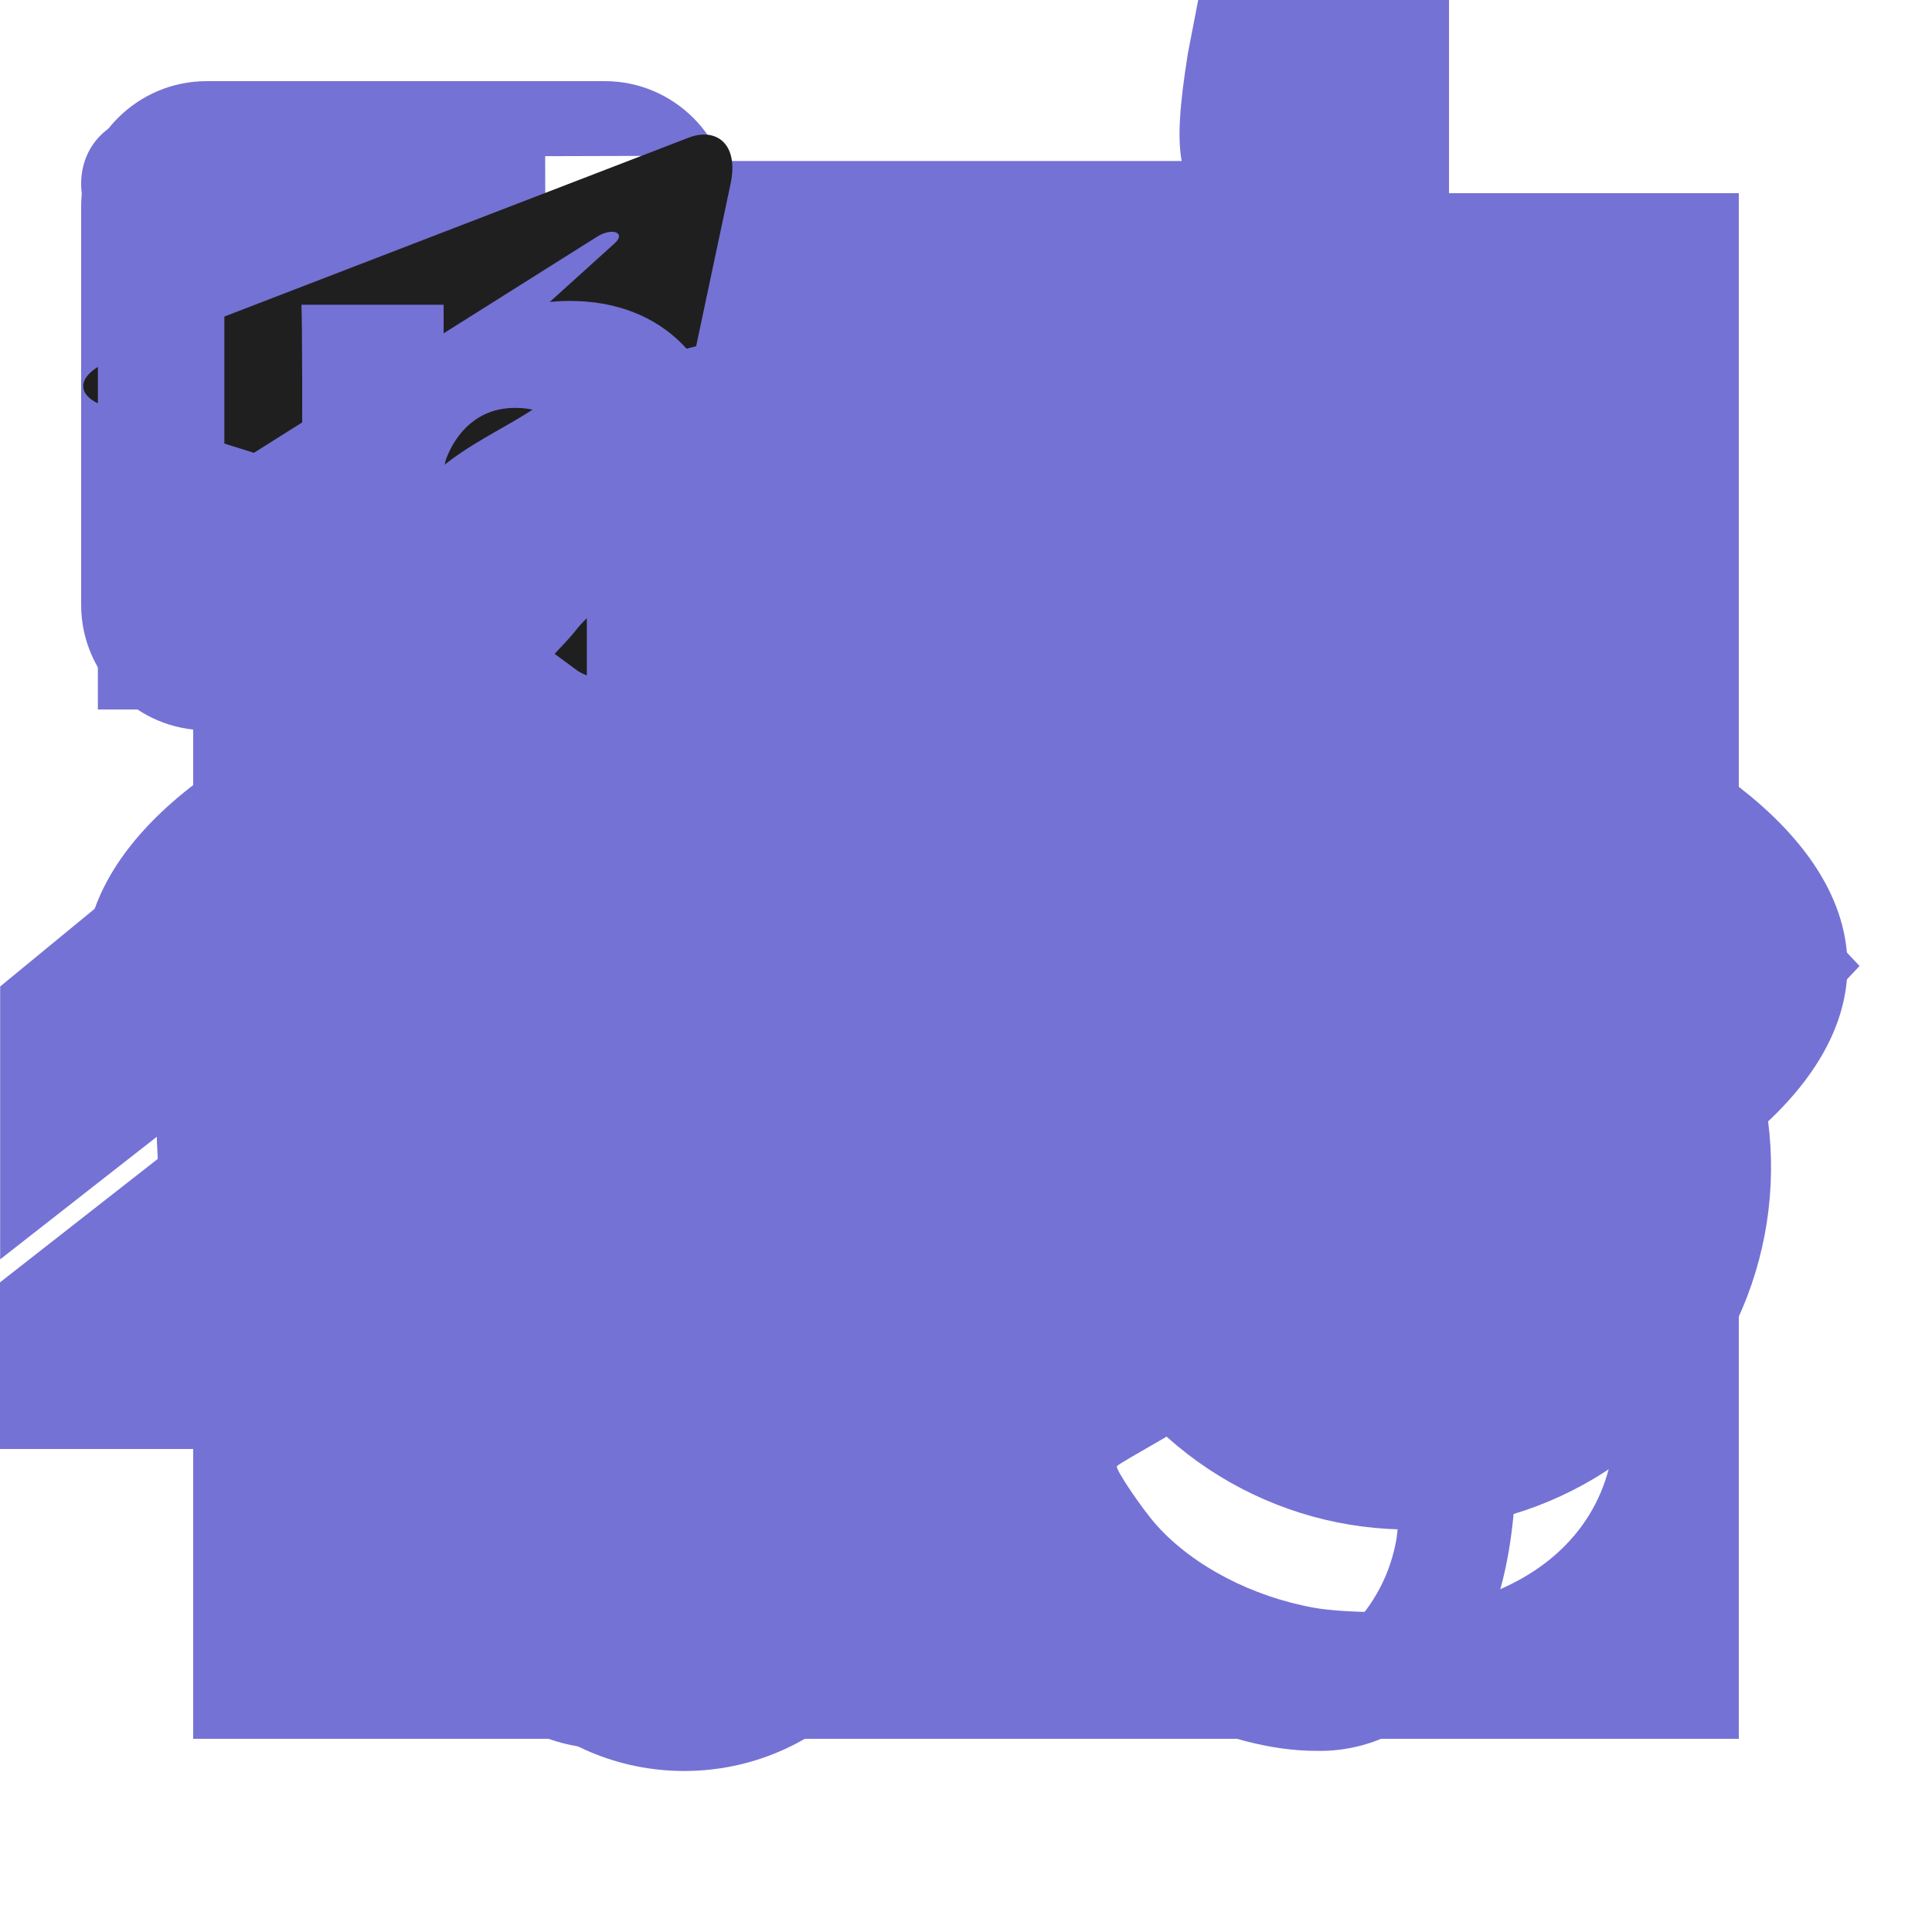
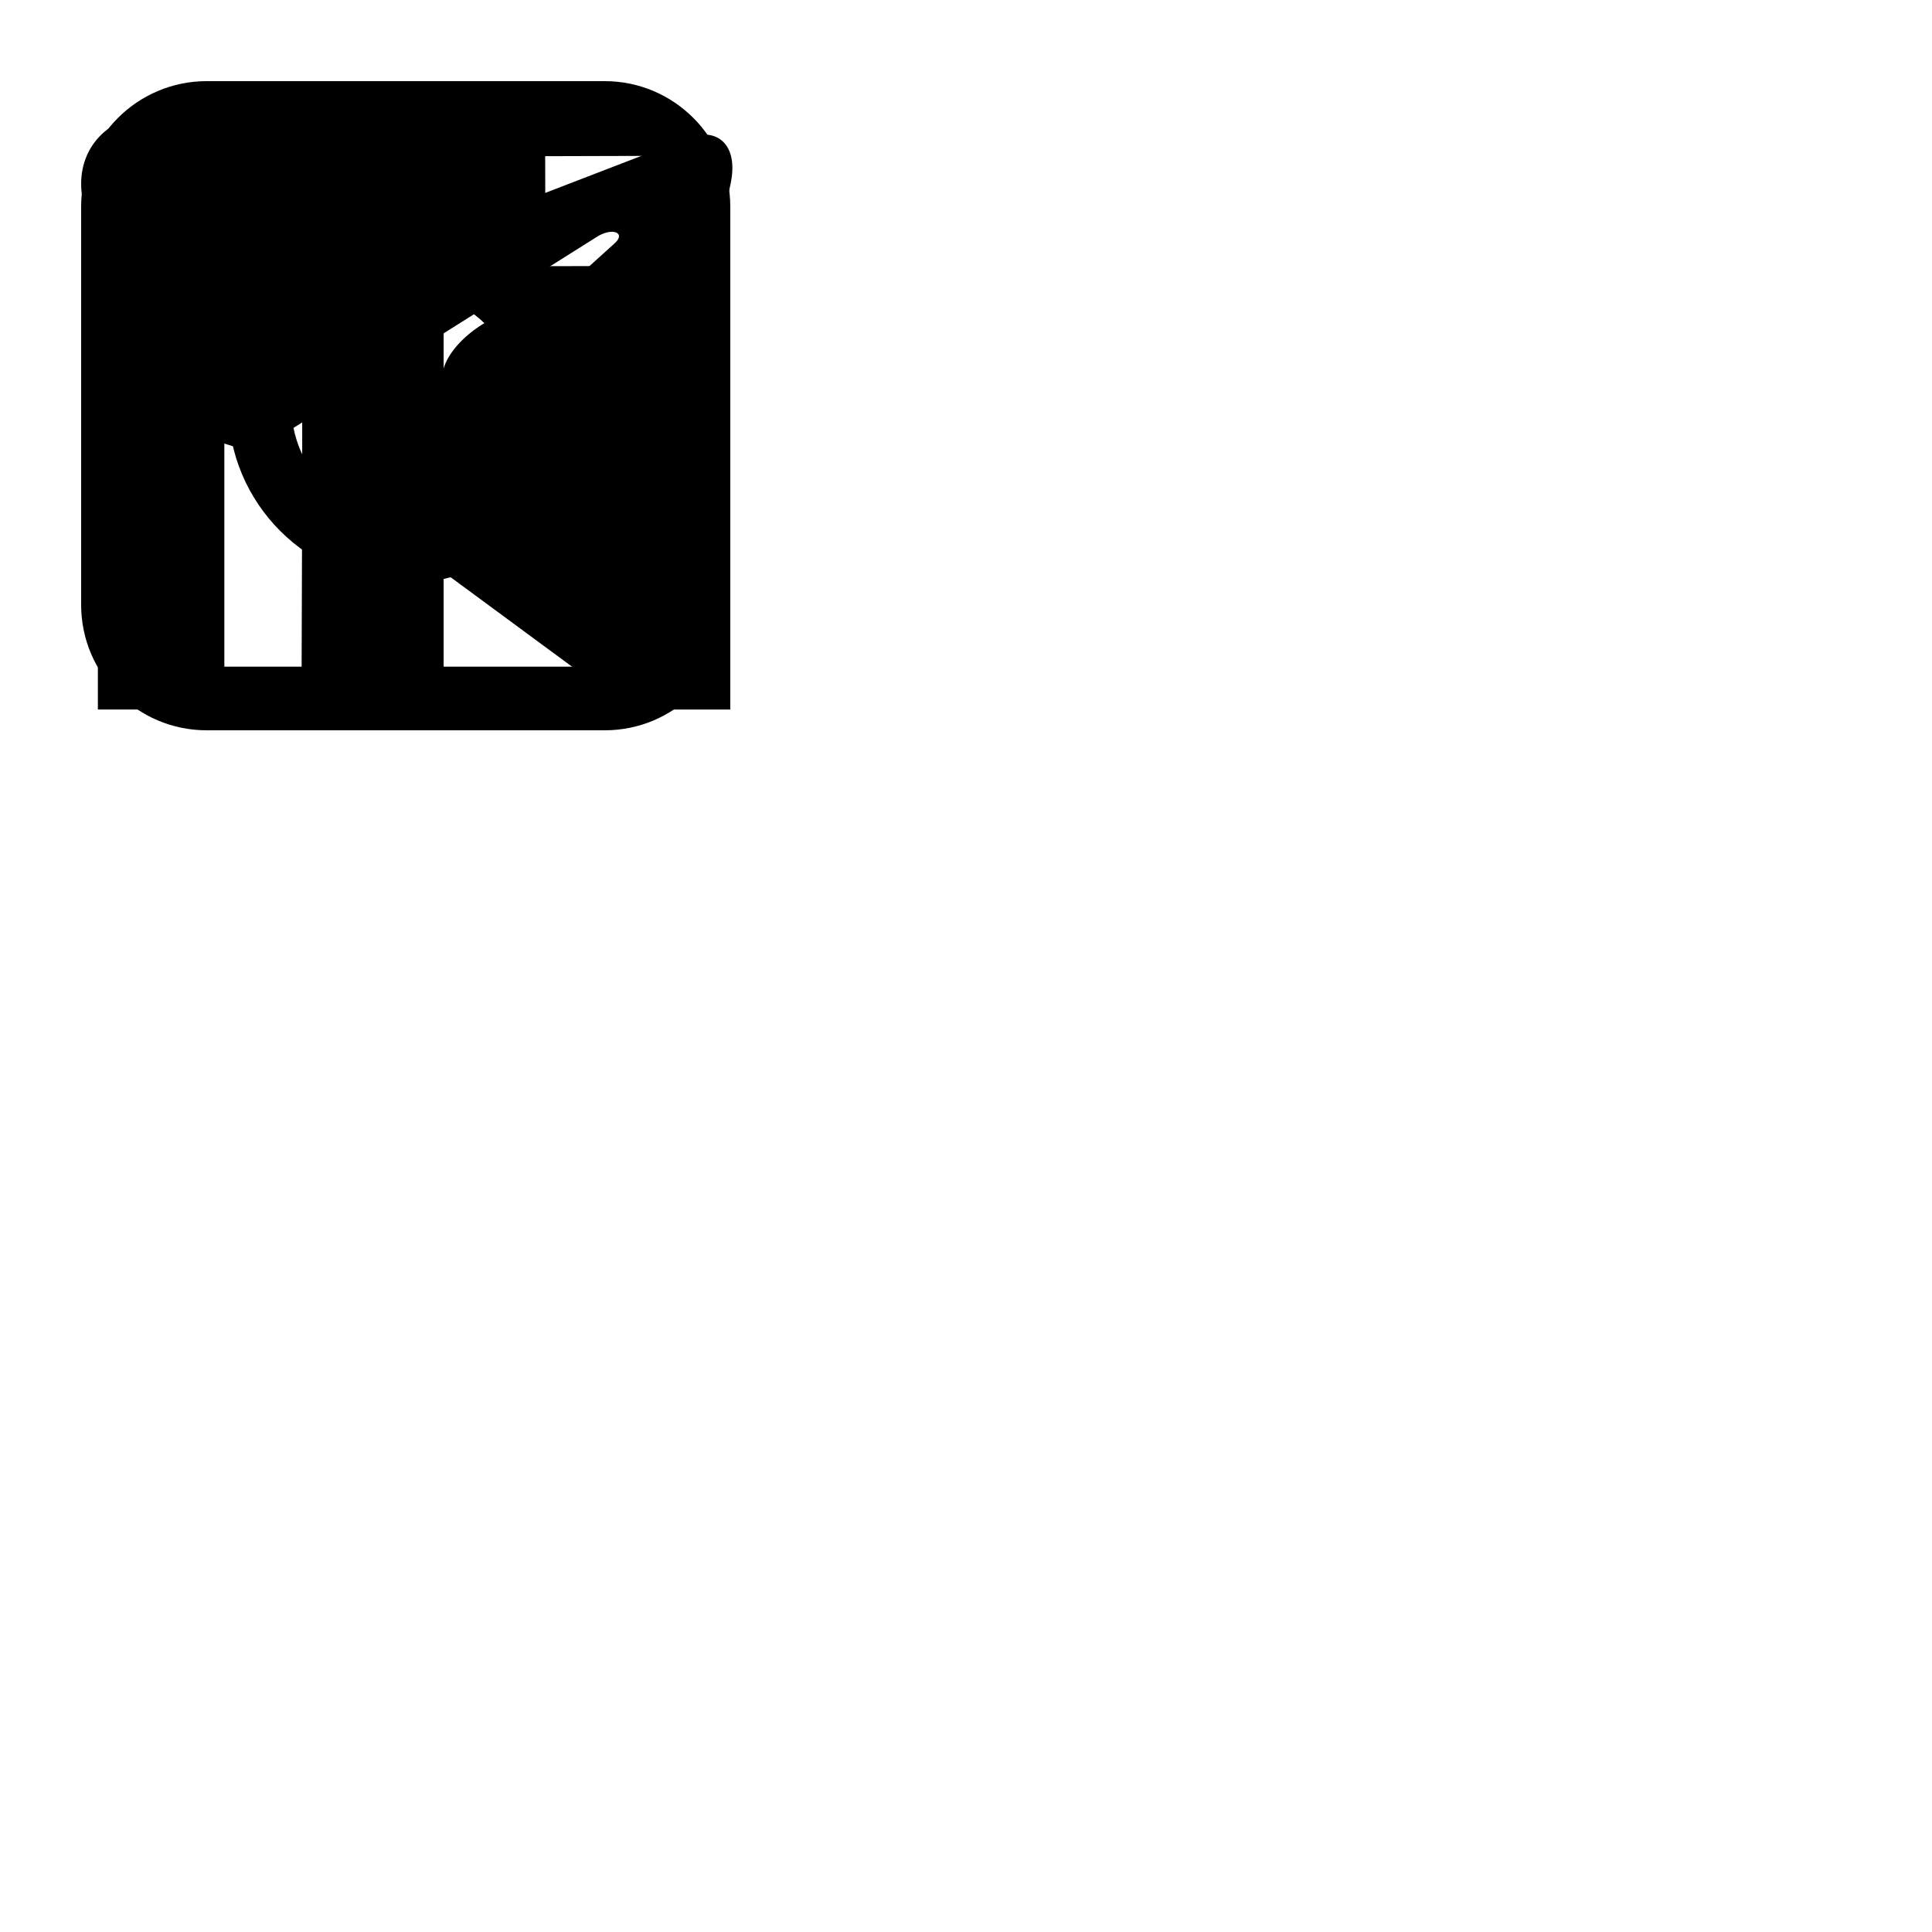
<svg xmlns="http://www.w3.org/2000/svg" width="50" height="50" viewBox="0 0 50 50" fill="none">
  <g id="codeSvg">
-     <path fill-rule="evenodd" clip-rule="evenodd" d="M18.312 42.065L27.262 6.688L31.438 7.872L22.488 43.312L18.312 42.065Z" fill="#7572D5" />
-     <path fill-rule="evenodd" clip-rule="evenodd" d="M13.502 12.688L16.562 15.928L7.995 25L16.562 34.072L13.502 37.312L1.875 25L13.502 12.688Z" fill="#7572D5" />
-     <path fill-rule="evenodd" clip-rule="evenodd" d="M36.498 12.688L33.438 15.928L42.005 25L33.438 34.072L36.498 37.312L48.125 25L36.498 12.688Z" fill="#7572D5" />
+     <path fill-rule="evenodd" clip-rule="evenodd" d="M18.312 42.065L27.262 6.688L31.438 7.872L22.488 43.312L18.312 42.065Z" />
+     <path fill-rule="evenodd" clip-rule="evenodd" d="M13.502 12.688L16.562 15.928L7.995 25L16.562 34.072L13.502 37.312L1.875 25L13.502 12.688Z" />
+     <path fill-rule="evenodd" clip-rule="evenodd" d="M36.498 12.688L33.438 15.928L42.005 25L33.438 34.072L36.498 37.312L48.125 25L36.498 12.688Z" />
  </g>
  <g id="css">
    <path d="M32.552 8.275L7.448 8.269L7.853 13.186L27.14 13.189L26.654 18.282H14.005L14.462 23.105H26.237L25.541 29.712L19.998 31.22L14.368 29.701L14.01 25.745H9.037L9.589 32.972L19.998 36.165L30.232 33.297L32.551 8.276L32.552 8.275ZM0 0H40L36.362 40.431L19.956 45L3.641 40.428L0 0Z" />
  </g>
  <g id="react">
-     <path d="M47.812 25C47.812 22.083 44.688 19.375 39.479 17.5L38.542 17.188V16.771C39.688 11.042 38.854 6.771 36.25 5.208C33.646 3.646 29.792 5.104 25.625 8.75L25 9.375L24.792 9.167H24.583C20.312 5.208 16.146 3.854 13.542 5.312C10.938 6.771 10.208 10.833 11.25 16.146C11.36 16.484 11.43 16.833 11.458 17.188L10.312 17.604C5.208 19.375 2.188 22.083 2.188 25C2.188 27.917 5.521 30.833 10.729 32.708L11.458 32.917C11.33 33.285 11.259 33.672 11.25 34.062C10.208 39.271 11.146 43.229 13.542 44.688C15.938 46.146 20.312 44.792 24.479 41.146L25.104 40.625L25.938 41.458C28.854 43.958 31.771 45.312 34.062 45.312C34.871 45.331 35.667 45.114 36.354 44.688C38.958 43.229 39.896 38.958 38.75 33.542V33.333C38.705 33.162 38.67 32.988 38.646 32.812H38.958C44.479 30.833 47.812 28.021 47.812 25ZM44.792 25C44.792 26.25 42.5 28.438 38.021 29.896H37.812C37.266 28.22 36.605 26.584 35.833 25C36.562 23.333 37.188 21.667 37.708 20.104L38.542 20.312C42.708 21.771 44.792 23.75 44.792 25ZM27.917 39.167L27.083 38.542C28.276 37.22 29.389 35.829 30.417 34.375L35.729 33.542C35.833 33.75 35.833 33.958 35.938 34.062C36.309 35.949 36.379 37.883 36.146 39.792C35.999 40.705 35.561 41.545 34.896 42.188C33.854 42.812 31.042 41.979 27.917 39.167ZM26.562 34.583L25.104 36.458L23.438 34.583H26.562ZM12.292 20C12.815 21.717 13.477 23.39 14.271 25C13.476 26.646 12.815 28.353 12.292 30.104L11.667 29.896C9.843 29.32 8.145 28.401 6.667 27.188C6.284 26.945 5.956 26.626 5.705 26.249C5.454 25.872 5.284 25.447 5.208 25C5.208 23.75 7.292 21.771 11.25 20.417L12.292 20ZM23.438 15.417L25 13.646L26.562 15.417H23.438ZM34.896 7.812C36.042 8.437 36.667 11.562 35.729 16.146C35.734 16.202 35.727 16.259 35.709 16.313C35.691 16.366 35.663 16.416 35.625 16.458L30.417 15.625C29.389 14.171 28.276 12.78 27.083 11.458L27.708 10.938C31.042 8.021 33.75 7.187 34.896 7.812ZM17.5 18.854L16.667 20.208L15.938 21.562C15.625 20.833 15.417 20.104 15.104 19.271L17.5 18.854ZM15.104 30.729C15.417 30 15.625 29.271 15.938 28.438L16.667 29.792L17.5 31.146L15.104 30.729ZM32.5 25C31.97 26.142 31.379 27.255 30.729 28.333C30.104 29.479 29.375 30.521 28.75 31.562H21.25C20.521 30.417 19.792 29.375 19.271 28.333C18.616 27.258 18.025 26.145 17.5 25C18.005 23.846 18.597 22.732 19.271 21.667C19.869 20.587 20.53 19.544 21.25 18.542C23.746 18.333 26.254 18.333 28.75 18.542C29.479 19.583 30.104 20.625 30.729 21.667C31.403 22.732 31.995 23.846 32.5 25ZM33.333 20.208L32.5 18.854L34.896 19.375C34.664 20.121 34.386 20.851 34.062 21.562L33.333 20.208ZM32.5 31.146L33.333 29.792L34.062 28.333L35 30.729L32.5 31.146ZM22.812 11.354H22.917L19.583 15.521L14.375 16.354C14.271 16.042 14.271 15.833 14.167 15.521C13.333 11.25 13.958 8.333 15 7.812C15.277 7.631 15.61 7.557 15.938 7.604C17.396 7.604 19.896 8.646 22.708 11.146L22.812 11.354ZM14.167 34.583C14.186 34.262 14.256 33.945 14.375 33.646L19.688 34.375C20.689 35.848 21.803 37.241 23.021 38.542L22.812 38.75L22.604 38.958C21.184 40.274 19.521 41.3 17.708 41.979C17.311 42.187 16.875 42.313 16.427 42.349C15.98 42.385 15.53 42.33 15.104 42.188C13.958 41.562 13.333 38.75 14.167 34.583Z" fill="#7572D5" />
-     <path d="M25 20.417C24.089 20.396 23.193 20.647 22.426 21.138C21.659 21.629 21.055 22.337 20.692 23.173C20.329 24.008 20.223 24.933 20.388 25.828C20.553 26.724 20.981 27.551 21.618 28.202C22.255 28.854 23.071 29.301 23.963 29.486C24.855 29.672 25.781 29.587 26.625 29.243C27.468 28.9 28.191 28.313 28.699 27.557C29.207 26.801 29.479 25.911 29.479 25C29.48 23.802 29.011 22.652 28.174 21.795C27.337 20.939 26.197 20.444 25 20.417Z" fill="#7572D5" />
+     <path d="M47.812 25C47.812 22.083 44.688 19.375 39.479 17.5L38.542 17.188V16.771C39.688 11.042 38.854 6.771 36.25 5.208C33.646 3.646 29.792 5.104 25.625 8.75L25 9.375L24.792 9.167H24.583C20.312 5.208 16.146 3.854 13.542 5.312C10.938 6.771 10.208 10.833 11.25 16.146C11.36 16.484 11.43 16.833 11.458 17.188L10.312 17.604C5.208 19.375 2.188 22.083 2.188 25C2.188 27.917 5.521 30.833 10.729 32.708L11.458 32.917C11.33 33.285 11.259 33.672 11.25 34.062C10.208 39.271 11.146 43.229 13.542 44.688C15.938 46.146 20.312 44.792 24.479 41.146L25.104 40.625L25.938 41.458C28.854 43.958 31.771 45.312 34.062 45.312C34.871 45.331 35.667 45.114 36.354 44.688C38.958 43.229 39.896 38.958 38.75 33.542V33.333C38.705 33.162 38.67 32.988 38.646 32.812H38.958C44.479 30.833 47.812 28.021 47.812 25ZM44.792 25C44.792 26.25 42.5 28.438 38.021 29.896H37.812C37.266 28.22 36.605 26.584 35.833 25C36.562 23.333 37.188 21.667 37.708 20.104L38.542 20.312C42.708 21.771 44.792 23.75 44.792 25ZM27.917 39.167L27.083 38.542C28.276 37.22 29.389 35.829 30.417 34.375L35.729 33.542C35.833 33.75 35.833 33.958 35.938 34.062C36.309 35.949 36.379 37.883 36.146 39.792C35.999 40.705 35.561 41.545 34.896 42.188C33.854 42.812 31.042 41.979 27.917 39.167ZM26.562 34.583L25.104 36.458L23.438 34.583H26.562ZM12.292 20C12.815 21.717 13.477 23.39 14.271 25C13.476 26.646 12.815 28.353 12.292 30.104L11.667 29.896C9.843 29.32 8.145 28.401 6.667 27.188C6.284 26.945 5.956 26.626 5.705 26.249C5.454 25.872 5.284 25.447 5.208 25C5.208 23.75 7.292 21.771 11.25 20.417L12.292 20ZM23.438 15.417L25 13.646L26.562 15.417H23.438ZM34.896 7.812C36.042 8.437 36.667 11.562 35.729 16.146C35.734 16.202 35.727 16.259 35.709 16.313C35.691 16.366 35.663 16.416 35.625 16.458L30.417 15.625C29.389 14.171 28.276 12.78 27.083 11.458L27.708 10.938C31.042 8.021 33.75 7.187 34.896 7.812ZM17.5 18.854L16.667 20.208L15.938 21.562C15.625 20.833 15.417 20.104 15.104 19.271L17.5 18.854ZM15.104 30.729C15.417 30 15.625 29.271 15.938 28.438L16.667 29.792L17.5 31.146L15.104 30.729ZM32.5 25C31.97 26.142 31.379 27.255 30.729 28.333C30.104 29.479 29.375 30.521 28.75 31.562H21.25C20.521 30.417 19.792 29.375 19.271 28.333C18.616 27.258 18.025 26.145 17.5 25C18.005 23.846 18.597 22.732 19.271 21.667C19.869 20.587 20.53 19.544 21.25 18.542C23.746 18.333 26.254 18.333 28.75 18.542C29.479 19.583 30.104 20.625 30.729 21.667C31.403 22.732 31.995 23.846 32.5 25ZM33.333 20.208L32.5 18.854L34.896 19.375C34.664 20.121 34.386 20.851 34.062 21.562L33.333 20.208ZM32.5 31.146L33.333 29.792L34.062 28.333L35 30.729L32.5 31.146ZM22.812 11.354H22.917L19.583 15.521L14.375 16.354C14.271 16.042 14.271 15.833 14.167 15.521C13.333 11.25 13.958 8.333 15 7.812C15.277 7.631 15.61 7.557 15.938 7.604C17.396 7.604 19.896 8.646 22.708 11.146L22.812 11.354ZM14.167 34.583C14.186 34.262 14.256 33.945 14.375 33.646L19.688 34.375C20.689 35.848 21.803 37.241 23.021 38.542L22.812 38.75L22.604 38.958C21.184 40.274 19.521 41.3 17.708 41.979C17.311 42.187 16.875 42.313 16.427 42.349C15.98 42.385 15.53 42.33 15.104 42.188C13.958 41.562 13.333 38.75 14.167 34.583Z" />
+     <path d="M25 20.417C24.089 20.396 23.193 20.647 22.426 21.138C21.659 21.629 21.055 22.337 20.692 23.173C20.329 24.008 20.223 24.933 20.388 25.828C20.553 26.724 20.981 27.551 21.618 28.202C22.255 28.854 23.071 29.301 23.963 29.486C24.855 29.672 25.781 29.587 26.625 29.243C27.468 28.9 28.191 28.313 28.699 27.557C29.207 26.801 29.479 25.911 29.479 25C29.48 23.802 29.011 22.652 28.174 21.795C27.337 20.939 26.197 20.444 25 20.417Z" />
  </g>
  <g id="ts">
-     <path d="M5 25V45H45V5H5V25ZM37.235 23.407C38.252 23.66 39.025 24.112 39.737 24.848C40.105 25.242 40.652 25.958 40.695 26.132C40.708 26.182 38.968 27.348 37.915 28.003C37.877 28.028 37.723 27.863 37.553 27.61C37.037 26.86 36.498 26.537 35.673 26.48C34.46 26.397 33.68 27.032 33.687 28.092C33.676 28.352 33.734 28.611 33.857 28.842C34.123 29.393 34.62 29.725 36.173 30.397C39.038 31.63 40.263 32.442 41.025 33.597C41.875 34.885 42.067 36.943 41.488 38.473C40.855 40.137 39.28 41.267 37.063 41.64C36.378 41.762 34.753 41.743 34.017 41.61C32.41 41.323 30.887 40.53 29.947 39.488C29.578 39.083 28.86 38.022 28.905 37.947C28.923 37.92 29.088 37.818 29.272 37.712C29.452 37.61 30.123 37.222 30.758 36.853L31.908 36.187L32.15 36.543C32.487 37.057 33.222 37.762 33.667 37.997C34.943 38.67 36.695 38.575 37.558 37.8C37.732 37.654 37.869 37.469 37.96 37.261C38.05 37.053 38.092 36.827 38.08 36.6C38.08 36.137 38.022 35.933 37.78 35.583C37.47 35.14 36.835 34.767 35.032 33.983C32.968 33.095 32.08 32.543 31.267 31.667C30.759 31.088 30.384 30.405 30.168 29.667C30.017 29.102 29.978 27.685 30.098 27.115C30.523 25.12 32.028 23.732 34.2 23.318C34.905 23.185 36.543 23.235 37.235 23.407ZM27.845 25.077L27.858 26.715H22.65V41.508H18.967V26.715H13.763V25.108C13.763 24.218 13.782 23.475 13.807 23.458C13.827 23.432 16.995 23.418 20.835 23.425L27.827 23.445L27.845 25.077Z" fill="#7572D5" />
+     <path d="M5 25V45H45V5H5V25ZM37.235 23.407C38.252 23.66 39.025 24.112 39.737 24.848C40.105 25.242 40.652 25.958 40.695 26.132C40.708 26.182 38.968 27.348 37.915 28.003C37.877 28.028 37.723 27.863 37.553 27.61C37.037 26.86 36.498 26.537 35.673 26.48C34.46 26.397 33.68 27.032 33.687 28.092C33.676 28.352 33.734 28.611 33.857 28.842C34.123 29.393 34.62 29.725 36.173 30.397C39.038 31.63 40.263 32.442 41.025 33.597C41.875 34.885 42.067 36.943 41.488 38.473C40.855 40.137 39.28 41.267 37.063 41.64C36.378 41.762 34.753 41.743 34.017 41.61C32.41 41.323 30.887 40.53 29.947 39.488C29.578 39.083 28.86 38.022 28.905 37.947C28.923 37.92 29.088 37.818 29.272 37.712C29.452 37.61 30.123 37.222 30.758 36.853L31.908 36.187L32.15 36.543C32.487 37.057 33.222 37.762 33.667 37.997C34.943 38.67 36.695 38.575 37.558 37.8C37.732 37.654 37.869 37.469 37.96 37.261C38.05 37.053 38.092 36.827 38.08 36.6C38.08 36.137 38.022 35.933 37.78 35.583C37.47 35.14 36.835 34.767 35.032 33.983C32.968 33.095 32.08 32.543 31.267 31.667C30.759 31.088 30.384 30.405 30.168 29.667C30.017 29.102 29.978 27.685 30.098 27.115C30.523 25.12 32.028 23.732 34.2 23.318C34.905 23.185 36.543 23.235 37.235 23.407ZM27.845 25.077L27.858 26.715H22.65V41.508H18.967V26.715H13.763V25.108C13.763 24.218 13.782 23.475 13.807 23.458C13.827 23.432 16.995 23.418 20.835 23.425L27.827 23.445L27.845 25.077Z" />
  </g>
  <g id="styled-components">
-     <path d="M31.009 0L30.739 1.4C30.321 4.052 30.472 4.811 31.618 5.795L32.725 6.705L31.579 11.78C30.894 14.809 30.054 17.347 29.521 18.181C29.063 18.9 28.53 19.96 28.414 20.529C28.223 21.209 27.575 21.893 26.583 22.498C25.708 22.992 23.988 24.316 22.77 25.379C21.797 26.249 21.127 26.783 20.763 27.012L19.573 27.946C19.192 28.555 18.975 29.045 18.892 29.417C18.809 29.8 18.856 30.054 18.979 30.241C19.098 30.419 19.303 30.545 19.584 30.624C19.917 30.701 20.26 30.729 20.601 30.706C21.372 30.654 22.136 30.519 22.878 30.305C23.131 30.237 23.329 30.172 23.502 30.115C23.769 29.79 24.385 29.174 25.477 28.104C28.375 25.265 29.481 23.711 28.338 24.13C27.917 24.28 28.108 23.901 28.832 23.142C30.36 21.664 31.236 19.43 33.067 12.425C34.516 6.894 34.516 6.816 35.583 6.816C36.084 6.816 37.5 6.901 37.5 6.901V0H34.249H31.009ZM18.172 11.831C17.119 11.823 14.856 13.416 8.08 18.911C7.788 19.602 7.763 20.078 7.896 20.386C7.983 20.597 8.142 20.744 8.361 20.851C8.578 20.959 8.859 21.023 9.169 21.048C9.785 21.102 10.513 21.005 11.1 20.891L11.497 20.801C11.633 20.62 11.811 20.475 12.016 20.379C12.434 20.15 14.189 18.56 15.944 16.856C19.033 13.749 19.757 12.346 18.5 11.892C18.396 11.851 18.283 11.83 18.172 11.831ZM26.086 13.989C25.16 14.014 23.491 15.081 20.633 17.347C19.199 18.503 18.291 19.126 17.804 19.255L15.915 20.737C15.205 22.025 15.101 22.824 15.288 23.264C15.335 23.372 15.403 23.471 15.489 23.553C15.574 23.636 15.675 23.7 15.786 23.744C16.061 23.852 16.355 23.906 16.651 23.905C17.358 23.897 18.061 23.795 18.741 23.6C19.095 23.506 19.445 23.396 19.79 23.271L19.894 23.228L20.085 23.128C20.446 22.666 21.275 21.796 22.313 20.794C25.592 17.651 27.268 15.417 26.926 14.583C26.771 14.179 26.504 13.975 26.086 13.989ZM17.35 17.855C17.083 17.884 16.485 18.342 15.407 19.28C13.85 20.647 12.153 21.435 11.565 21.084C11.429 21.114 11.292 21.143 11.155 21.17C10.556 21.288 9.81 21.385 9.143 21.331C8.829 21.312 8.521 21.235 8.235 21.105C7.965 20.983 7.75 20.766 7.63 20.497C7.496 20.175 7.496 19.774 7.648 19.262L5.305 21.173L0.004 25.53V32.592L17.375 19.001C17.372 18.852 17.391 18.703 17.433 18.56C17.566 18.081 17.559 17.837 17.35 17.859V17.855ZM24.825 20.142C24.561 20.142 24.122 20.511 23.419 21.252C22.464 22.265 20.961 23.246 20.165 23.446L20.042 23.511C19.911 23.564 19.779 23.615 19.646 23.661C19.429 23.733 19.148 23.819 18.824 23.905C18.175 24.08 17.368 24.241 16.647 24.223C16.307 24.223 15.971 24.157 15.656 24.03C15.359 23.909 15.122 23.677 14.993 23.386C14.784 22.888 14.867 22.19 15.324 21.198L0 33.187V37.5H6.732L21.012 26.36C21.383 25.952 21.941 25.394 22.695 24.696C24.713 22.838 25.171 22.197 25.171 21.249C25.171 20.511 25.088 20.139 24.825 20.139V20.142ZM28.223 27.123L27.001 28.333C26.317 28.977 25.095 29.772 24.259 30.112L24.093 30.183L24.082 30.201L24.046 30.237C24.014 30.262 23.999 30.266 23.974 30.276C23.64 30.402 23.301 30.513 22.958 30.609C22.194 30.83 21.409 30.968 20.615 31.021C20.24 31.045 19.863 31.012 19.498 30.924C19.181 30.855 18.901 30.671 18.712 30.409C18.539 30.144 18.489 29.79 18.586 29.353C18.663 29.042 18.778 28.741 18.928 28.458L7.406 37.5H22.731L24.561 35.417C27.077 32.503 28.223 30.419 28.223 28.637V27.123Z" fill="#7572D5" />
+     <path d="M31.009 0L30.739 1.4C30.321 4.052 30.472 4.811 31.618 5.795L32.725 6.705L31.579 11.78C30.894 14.809 30.054 17.347 29.521 18.181C29.063 18.9 28.53 19.96 28.414 20.529C28.223 21.209 27.575 21.893 26.583 22.498C25.708 22.992 23.988 24.316 22.77 25.379C21.797 26.249 21.127 26.783 20.763 27.012L19.573 27.946C19.192 28.555 18.975 29.045 18.892 29.417C18.809 29.8 18.856 30.054 18.979 30.241C19.098 30.419 19.303 30.545 19.584 30.624C19.917 30.701 20.26 30.729 20.601 30.706C21.372 30.654 22.136 30.519 22.878 30.305C23.131 30.237 23.329 30.172 23.502 30.115C23.769 29.79 24.385 29.174 25.477 28.104C28.375 25.265 29.481 23.711 28.338 24.13C27.917 24.28 28.108 23.901 28.832 23.142C30.36 21.664 31.236 19.43 33.067 12.425C34.516 6.894 34.516 6.816 35.583 6.816C36.084 6.816 37.5 6.901 37.5 6.901V0H34.249H31.009ZM18.172 11.831C17.119 11.823 14.856 13.416 8.08 18.911C7.788 19.602 7.763 20.078 7.896 20.386C7.983 20.597 8.142 20.744 8.361 20.851C8.578 20.959 8.859 21.023 9.169 21.048C9.785 21.102 10.513 21.005 11.1 20.891L11.497 20.801C11.633 20.62 11.811 20.475 12.016 20.379C12.434 20.15 14.189 18.56 15.944 16.856C19.033 13.749 19.757 12.346 18.5 11.892C18.396 11.851 18.283 11.83 18.172 11.831ZM26.086 13.989C25.16 14.014 23.491 15.081 20.633 17.347C19.199 18.503 18.291 19.126 17.804 19.255L15.915 20.737C15.205 22.025 15.101 22.824 15.288 23.264C15.335 23.372 15.403 23.471 15.489 23.553C15.574 23.636 15.675 23.7 15.786 23.744C16.061 23.852 16.355 23.906 16.651 23.905C17.358 23.897 18.061 23.795 18.741 23.6C19.095 23.506 19.445 23.396 19.79 23.271L19.894 23.228L20.085 23.128C20.446 22.666 21.275 21.796 22.313 20.794C25.592 17.651 27.268 15.417 26.926 14.583C26.771 14.179 26.504 13.975 26.086 13.989ZM17.35 17.855C17.083 17.884 16.485 18.342 15.407 19.28C13.85 20.647 12.153 21.435 11.565 21.084C11.429 21.114 11.292 21.143 11.155 21.17C10.556 21.288 9.81 21.385 9.143 21.331C8.829 21.312 8.521 21.235 8.235 21.105C7.965 20.983 7.75 20.766 7.63 20.497C7.496 20.175 7.496 19.774 7.648 19.262L5.305 21.173L0.004 25.53V32.592L17.375 19.001C17.372 18.852 17.391 18.703 17.433 18.56C17.566 18.081 17.559 17.837 17.35 17.859V17.855ZM24.825 20.142C24.561 20.142 24.122 20.511 23.419 21.252C22.464 22.265 20.961 23.246 20.165 23.446L20.042 23.511C19.911 23.564 19.779 23.615 19.646 23.661C19.429 23.733 19.148 23.819 18.824 23.905C18.175 24.08 17.368 24.241 16.647 24.223C16.307 24.223 15.971 24.157 15.656 24.03C15.359 23.909 15.122 23.677 14.993 23.386C14.784 22.888 14.867 22.19 15.324 21.198L0 33.187V37.5H6.732L21.012 26.36C21.383 25.952 21.941 25.394 22.695 24.696C24.713 22.838 25.171 22.197 25.171 21.249C25.171 20.511 25.088 20.139 24.825 20.139V20.142ZM28.223 27.123L27.001 28.333C26.317 28.977 25.095 29.772 24.259 30.112L24.093 30.183L24.082 30.201L24.046 30.237C24.014 30.262 23.999 30.266 23.974 30.276C23.64 30.402 23.301 30.513 22.958 30.609C22.194 30.83 21.409 30.968 20.615 31.021C20.24 31.045 19.863 31.012 19.498 30.924C19.181 30.855 18.901 30.671 18.712 30.409C18.539 30.144 18.489 29.79 18.586 29.353C18.663 29.042 18.778 28.741 18.928 28.458L7.406 37.5H22.731L24.561 35.417C27.077 32.503 28.223 30.419 28.223 28.637V27.123Z" />
  </g>
  <g id="web-d">
-     <path d="M17.708 4.167C14.257 4.167 11.458 6.965 11.458 10.417C11.458 13.868 14.257 16.667 17.708 16.667H32.292C35.743 16.667 38.542 13.868 38.542 10.417C38.542 6.965 35.743 4.167 32.292 4.167H17.708Z" fill="#7572D5" />
-     <path d="M32.292 18.75C28.84 18.75 26.042 21.548 26.042 25C26.042 28.452 28.84 31.25 32.292 31.25C35.744 31.25 38.542 28.452 38.542 25C38.542 21.548 35.744 18.75 32.292 18.75Z" fill="#7572D5" />
-     <path d="M11.458 25C11.458 21.548 14.257 18.75 17.708 18.75H23.958V31.25H17.708C14.257 31.25 11.458 28.452 11.458 25Z" fill="#7572D5" />
-     <path d="M17.708 33.333C14.257 33.333 11.458 36.132 11.458 39.583C11.458 43.035 14.257 45.833 17.708 45.833C21.16 45.833 23.958 43.035 23.958 39.583V33.333H17.708Z" fill="#7572D5" />
+     <path d="M17.708 4.167C14.257 4.167 11.458 6.965 11.458 10.417C11.458 13.868 14.257 16.667 17.708 16.667H32.292C35.743 16.667 38.542 13.868 38.542 10.417C38.542 6.965 35.743 4.167 32.292 4.167H17.708Z" />
+     <path d="M32.292 18.75C28.84 18.75 26.042 21.548 26.042 25C26.042 28.452 28.84 31.25 32.292 31.25C35.744 31.25 38.542 28.452 38.542 25C38.542 21.548 35.744 18.75 32.292 18.75Z" />
+     <path d="M11.458 25C11.458 21.548 14.257 18.75 17.708 18.75H23.958V31.25H17.708C14.257 31.25 11.458 28.452 11.458 25Z" />
+     <path d="M17.708 33.333C14.257 33.333 11.458 36.132 11.458 39.583C11.458 43.035 14.257 45.833 17.708 45.833C21.16 45.833 23.958 43.035 23.958 39.583V33.333H17.708Z" />
  </g>
  <g id="instagram">
-     <path d="M15.652 2.1H5.348C3.557 2.1 2.1 3.556 2.1 5.347V8.778V15.653C2.1 17.444 3.557 18.9 5.348 18.9H15.652C17.443 18.9 18.9 17.444 18.9 15.653V8.771V5.341C18.893 3.556 17.437 2.1 15.652 2.1ZM16.583 4.035H16.957V4.403V6.882L14.116 6.889L14.109 4.042L16.583 4.035ZM8.098 8.771C8.636 8.03 9.509 7.538 10.493 7.538C11.478 7.538 12.351 8.024 12.889 8.771C13.243 9.257 13.447 9.854 13.447 10.497C13.447 12.124 12.121 13.455 10.487 13.455C8.853 13.455 7.54 12.124 7.54 10.497C7.54 9.854 7.75 9.257 8.098 8.771ZM17.259 15.646C17.259 16.532 16.538 17.253 15.652 17.253H5.348C4.463 17.253 3.741 16.532 3.741 15.646V8.771H6.247C6.031 9.303 5.906 9.887 5.906 10.497C5.906 13.029 7.967 15.089 10.5 15.089C13.033 15.089 15.094 13.029 15.094 10.497C15.094 9.887 14.969 9.303 14.752 8.771H17.259V15.646Z" fill="#7572D5" />
+     <path d="M15.652 2.1H5.348C3.557 2.1 2.1 3.556 2.1 5.347V8.778V15.653C2.1 17.444 3.557 18.9 5.348 18.9H15.652C17.443 18.9 18.9 17.444 18.9 15.653V8.771V5.341C18.893 3.556 17.437 2.1 15.652 2.1ZM16.583 4.035H16.957V4.403V6.882L14.116 6.889L14.109 4.042L16.583 4.035ZM8.098 8.771C8.636 8.03 9.509 7.538 10.493 7.538C11.478 7.538 12.351 8.024 12.889 8.771C13.243 9.257 13.447 9.854 13.447 10.497C13.447 12.124 12.121 13.455 10.487 13.455C8.853 13.455 7.54 12.124 7.54 10.497C7.54 9.854 7.75 9.257 8.098 8.771ZM17.259 15.646C17.259 16.532 16.538 17.253 15.652 17.253H5.348C4.463 17.253 3.741 16.532 3.741 15.646V8.771H6.247C6.031 9.303 5.906 9.887 5.906 10.497C5.906 13.029 7.967 15.089 10.5 15.089C13.033 15.089 15.094 13.029 15.094 10.497C15.094 9.887 14.969 9.303 14.752 8.771H17.259V15.646Z" fill="currentColor" />
  </g>
  <g id="telegram">
-     <path d="M18.906 4.764L16.37 16.721C16.179 17.564 15.68 17.774 14.972 17.377L11.108 14.53L9.245 16.323C9.038 16.53 8.866 16.702 8.468 16.702L8.746 12.768L15.905 6.299C16.217 6.022 15.838 5.867 15.422 6.145L6.571 11.719L2.76 10.526C1.932 10.267 1.917 9.697 2.933 9.299L17.837 3.557C18.527 3.299 19.131 3.71 18.906 4.764Z" fill="#1F1F20" />
+     <path d="M18.906 4.764L16.37 16.721C16.179 17.564 15.68 17.774 14.972 17.377L11.108 14.53L9.245 16.323C9.038 16.53 8.866 16.702 8.468 16.702L8.746 12.768L15.905 6.299C16.217 6.022 15.838 5.867 15.422 6.145L6.571 11.719L2.76 10.526C1.932 10.267 1.917 9.697 2.933 9.299L17.837 3.557C18.527 3.299 19.131 3.71 18.906 4.764Z" fill="currentColor" />
  </g>
  <g id="link">
-     <path d="M5.806 7.886H2.533V18.362H5.806V7.886Z" fill="#7572D5" />
-     <path d="M4.101 2.94C2.894 2.94 2.1 3.721 2.1 4.757C2.1 5.774 2.868 6.574 4.055 6.574H4.081C5.314 6.574 6.082 5.767 6.075 4.757C6.049 3.721 5.308 2.94 4.101 2.94Z" fill="#7572D5" />
-     <path d="M14.748 7.788C12.871 7.788 11.697 8.811 11.481 9.533V7.886H7.801C7.847 8.759 7.801 18.362 7.801 18.362H11.481V12.701C11.481 12.38 11.468 12.065 11.559 11.842C11.809 11.212 12.353 10.556 13.331 10.556C14.61 10.556 15.187 11.527 15.187 12.944V18.362H18.9V12.537C18.9 9.297 17.076 7.788 14.748 7.788Z" fill="#7572D5" />
+     <path d="M5.806 7.886H2.533V18.362H5.806V7.886Z" fill="currentColor" />
+     <path d="M4.101 2.94C2.894 2.94 2.1 3.721 2.1 4.757C2.1 5.774 2.868 6.574 4.055 6.574H4.081C5.314 6.574 6.082 5.767 6.075 4.757C6.049 3.721 5.308 2.94 4.101 2.94Z" fill="currentColor" />
+     <path d="M14.748 7.788C12.871 7.788 11.697 8.811 11.481 9.533V7.886H7.801C7.847 8.759 7.801 18.362 7.801 18.362H11.481V12.701C11.481 12.38 11.468 12.065 11.559 11.842C11.809 11.212 12.353 10.556 13.331 10.556C14.61 10.556 15.187 11.527 15.187 12.944V18.362H18.9V12.537C18.9 9.297 17.076 7.788 14.748 7.788Z" fill="currentColor" />
  </g>
  <g id="quotes">
-     <path d="M13.542 20.833C13.077 20.833 12.631 20.904 12.188 20.969C12.331 20.485 12.479 19.994 12.717 19.552C12.954 18.91 13.325 18.354 13.694 17.794C14.002 17.188 14.546 16.777 14.946 16.258C15.365 15.754 15.935 15.419 16.387 15C16.831 14.562 17.413 14.344 17.875 14.035C18.358 13.758 18.779 13.452 19.229 13.306L20.352 12.844L21.34 12.433L20.329 8.396L19.085 8.696C18.688 8.796 18.202 8.912 17.65 9.052C17.085 9.156 16.483 9.442 15.812 9.702C15.15 9.998 14.383 10.198 13.671 10.673C12.954 11.127 12.127 11.506 11.398 12.115C10.692 12.742 9.84 13.285 9.21 14.083C8.523 14.829 7.844 15.613 7.317 16.504C6.706 17.354 6.292 18.288 5.854 19.21C5.458 20.133 5.14 21.077 4.879 21.994C4.385 23.831 4.165 25.577 4.079 27.071C4.008 28.567 4.05 29.81 4.138 30.71C4.169 31.135 4.227 31.548 4.269 31.833L4.321 32.183L4.375 32.171C4.746 33.902 5.599 35.492 6.835 36.759C8.072 38.025 9.642 38.915 11.364 39.327C13.085 39.738 14.888 39.654 16.564 39.083C18.24 38.512 19.72 37.479 20.832 36.103C21.945 34.726 22.646 33.063 22.853 31.305C23.06 29.547 22.765 27.766 22.002 26.169C21.24 24.571 20.04 23.223 18.543 22.278C17.046 21.334 15.312 20.833 13.542 20.833ZM36.458 20.833C35.994 20.833 35.548 20.904 35.104 20.969C35.248 20.485 35.396 19.994 35.633 19.552C35.871 18.91 36.242 18.354 36.61 17.794C36.919 17.188 37.462 16.777 37.862 16.258C38.281 15.754 38.852 15.419 39.304 15C39.748 14.562 40.329 14.344 40.792 14.035C41.275 13.758 41.696 13.452 42.146 13.306L43.269 12.844L44.256 12.433L43.246 8.396L42.002 8.696C41.604 8.796 41.119 8.912 40.567 9.052C40.002 9.156 39.4 9.442 38.729 9.702C38.069 10 37.3 10.198 36.587 10.675C35.871 11.129 35.044 11.508 34.315 12.117C33.608 12.744 32.756 13.287 32.127 14.083C31.44 14.829 30.76 15.613 30.233 16.504C29.623 17.354 29.208 18.288 28.771 19.21C28.375 20.133 28.056 21.077 27.796 21.994C27.302 23.831 27.081 25.577 26.996 27.071C26.925 28.567 26.967 29.81 27.054 30.71C27.085 31.135 27.144 31.548 27.185 31.833L27.238 32.183L27.292 32.171C27.662 33.902 28.515 35.492 29.752 36.759C30.989 38.025 32.559 38.915 34.281 39.327C36.002 39.738 37.805 39.654 39.481 39.083C41.156 38.512 42.636 37.479 43.749 36.103C44.862 34.726 45.563 33.063 45.77 31.305C45.977 29.547 45.682 27.766 44.919 26.169C44.156 24.571 42.957 23.223 41.46 22.278C39.962 21.334 38.228 20.833 36.458 20.833Z" fill="#7572D5" />
+     <path d="M13.542 20.833C13.077 20.833 12.631 20.904 12.188 20.969C12.331 20.485 12.479 19.994 12.717 19.552C12.954 18.91 13.325 18.354 13.694 17.794C14.002 17.188 14.546 16.777 14.946 16.258C15.365 15.754 15.935 15.419 16.387 15C16.831 14.562 17.413 14.344 17.875 14.035C18.358 13.758 18.779 13.452 19.229 13.306L20.352 12.844L21.34 12.433L20.329 8.396L19.085 8.696C18.688 8.796 18.202 8.912 17.65 9.052C17.085 9.156 16.483 9.442 15.812 9.702C15.15 9.998 14.383 10.198 13.671 10.673C12.954 11.127 12.127 11.506 11.398 12.115C10.692 12.742 9.84 13.285 9.21 14.083C8.523 14.829 7.844 15.613 7.317 16.504C6.706 17.354 6.292 18.288 5.854 19.21C5.458 20.133 5.14 21.077 4.879 21.994C4.385 23.831 4.165 25.577 4.079 27.071C4.008 28.567 4.05 29.81 4.138 30.71C4.169 31.135 4.227 31.548 4.269 31.833L4.321 32.183L4.375 32.171C4.746 33.902 5.599 35.492 6.835 36.759C8.072 38.025 9.642 38.915 11.364 39.327C13.085 39.738 14.888 39.654 16.564 39.083C18.24 38.512 19.72 37.479 20.832 36.103C21.945 34.726 22.646 33.063 22.853 31.305C23.06 29.547 22.765 27.766 22.002 26.169C21.24 24.571 20.04 23.223 18.543 22.278C17.046 21.334 15.312 20.833 13.542 20.833ZM36.458 20.833C35.994 20.833 35.548 20.904 35.104 20.969C35.248 20.485 35.396 19.994 35.633 19.552C35.871 18.91 36.242 18.354 36.61 17.794C36.919 17.188 37.462 16.777 37.862 16.258C38.281 15.754 38.852 15.419 39.304 15C39.748 14.562 40.329 14.344 40.792 14.035C41.275 13.758 41.696 13.452 42.146 13.306L43.269 12.844L44.256 12.433L43.246 8.396L42.002 8.696C41.604 8.796 41.119 8.912 40.567 9.052C40.002 9.156 39.4 9.442 38.729 9.702C38.069 10 37.3 10.198 36.587 10.675C35.871 11.129 35.044 11.508 34.315 12.117C33.608 12.744 32.756 13.287 32.127 14.083C31.44 14.829 30.76 15.613 30.233 16.504C29.623 17.354 29.208 18.288 28.771 19.21C28.375 20.133 28.056 21.077 27.796 21.994C27.302 23.831 27.081 25.577 26.996 27.071C26.925 28.567 26.967 29.81 27.054 30.71C27.085 31.135 27.144 31.548 27.185 31.833L27.238 32.183L27.292 32.171C27.662 33.902 28.515 35.492 29.752 36.759C30.989 38.025 32.559 38.915 34.281 39.327C36.002 39.738 37.805 39.654 39.481 39.083C41.156 38.512 42.636 37.479 43.749 36.103C44.862 34.726 45.563 33.063 45.77 31.305C45.977 29.547 45.682 27.766 44.919 26.169C44.156 24.571 42.957 23.223 41.46 22.278C39.962 21.334 38.228 20.833 36.458 20.833Z" />
  </g>
</svg>
